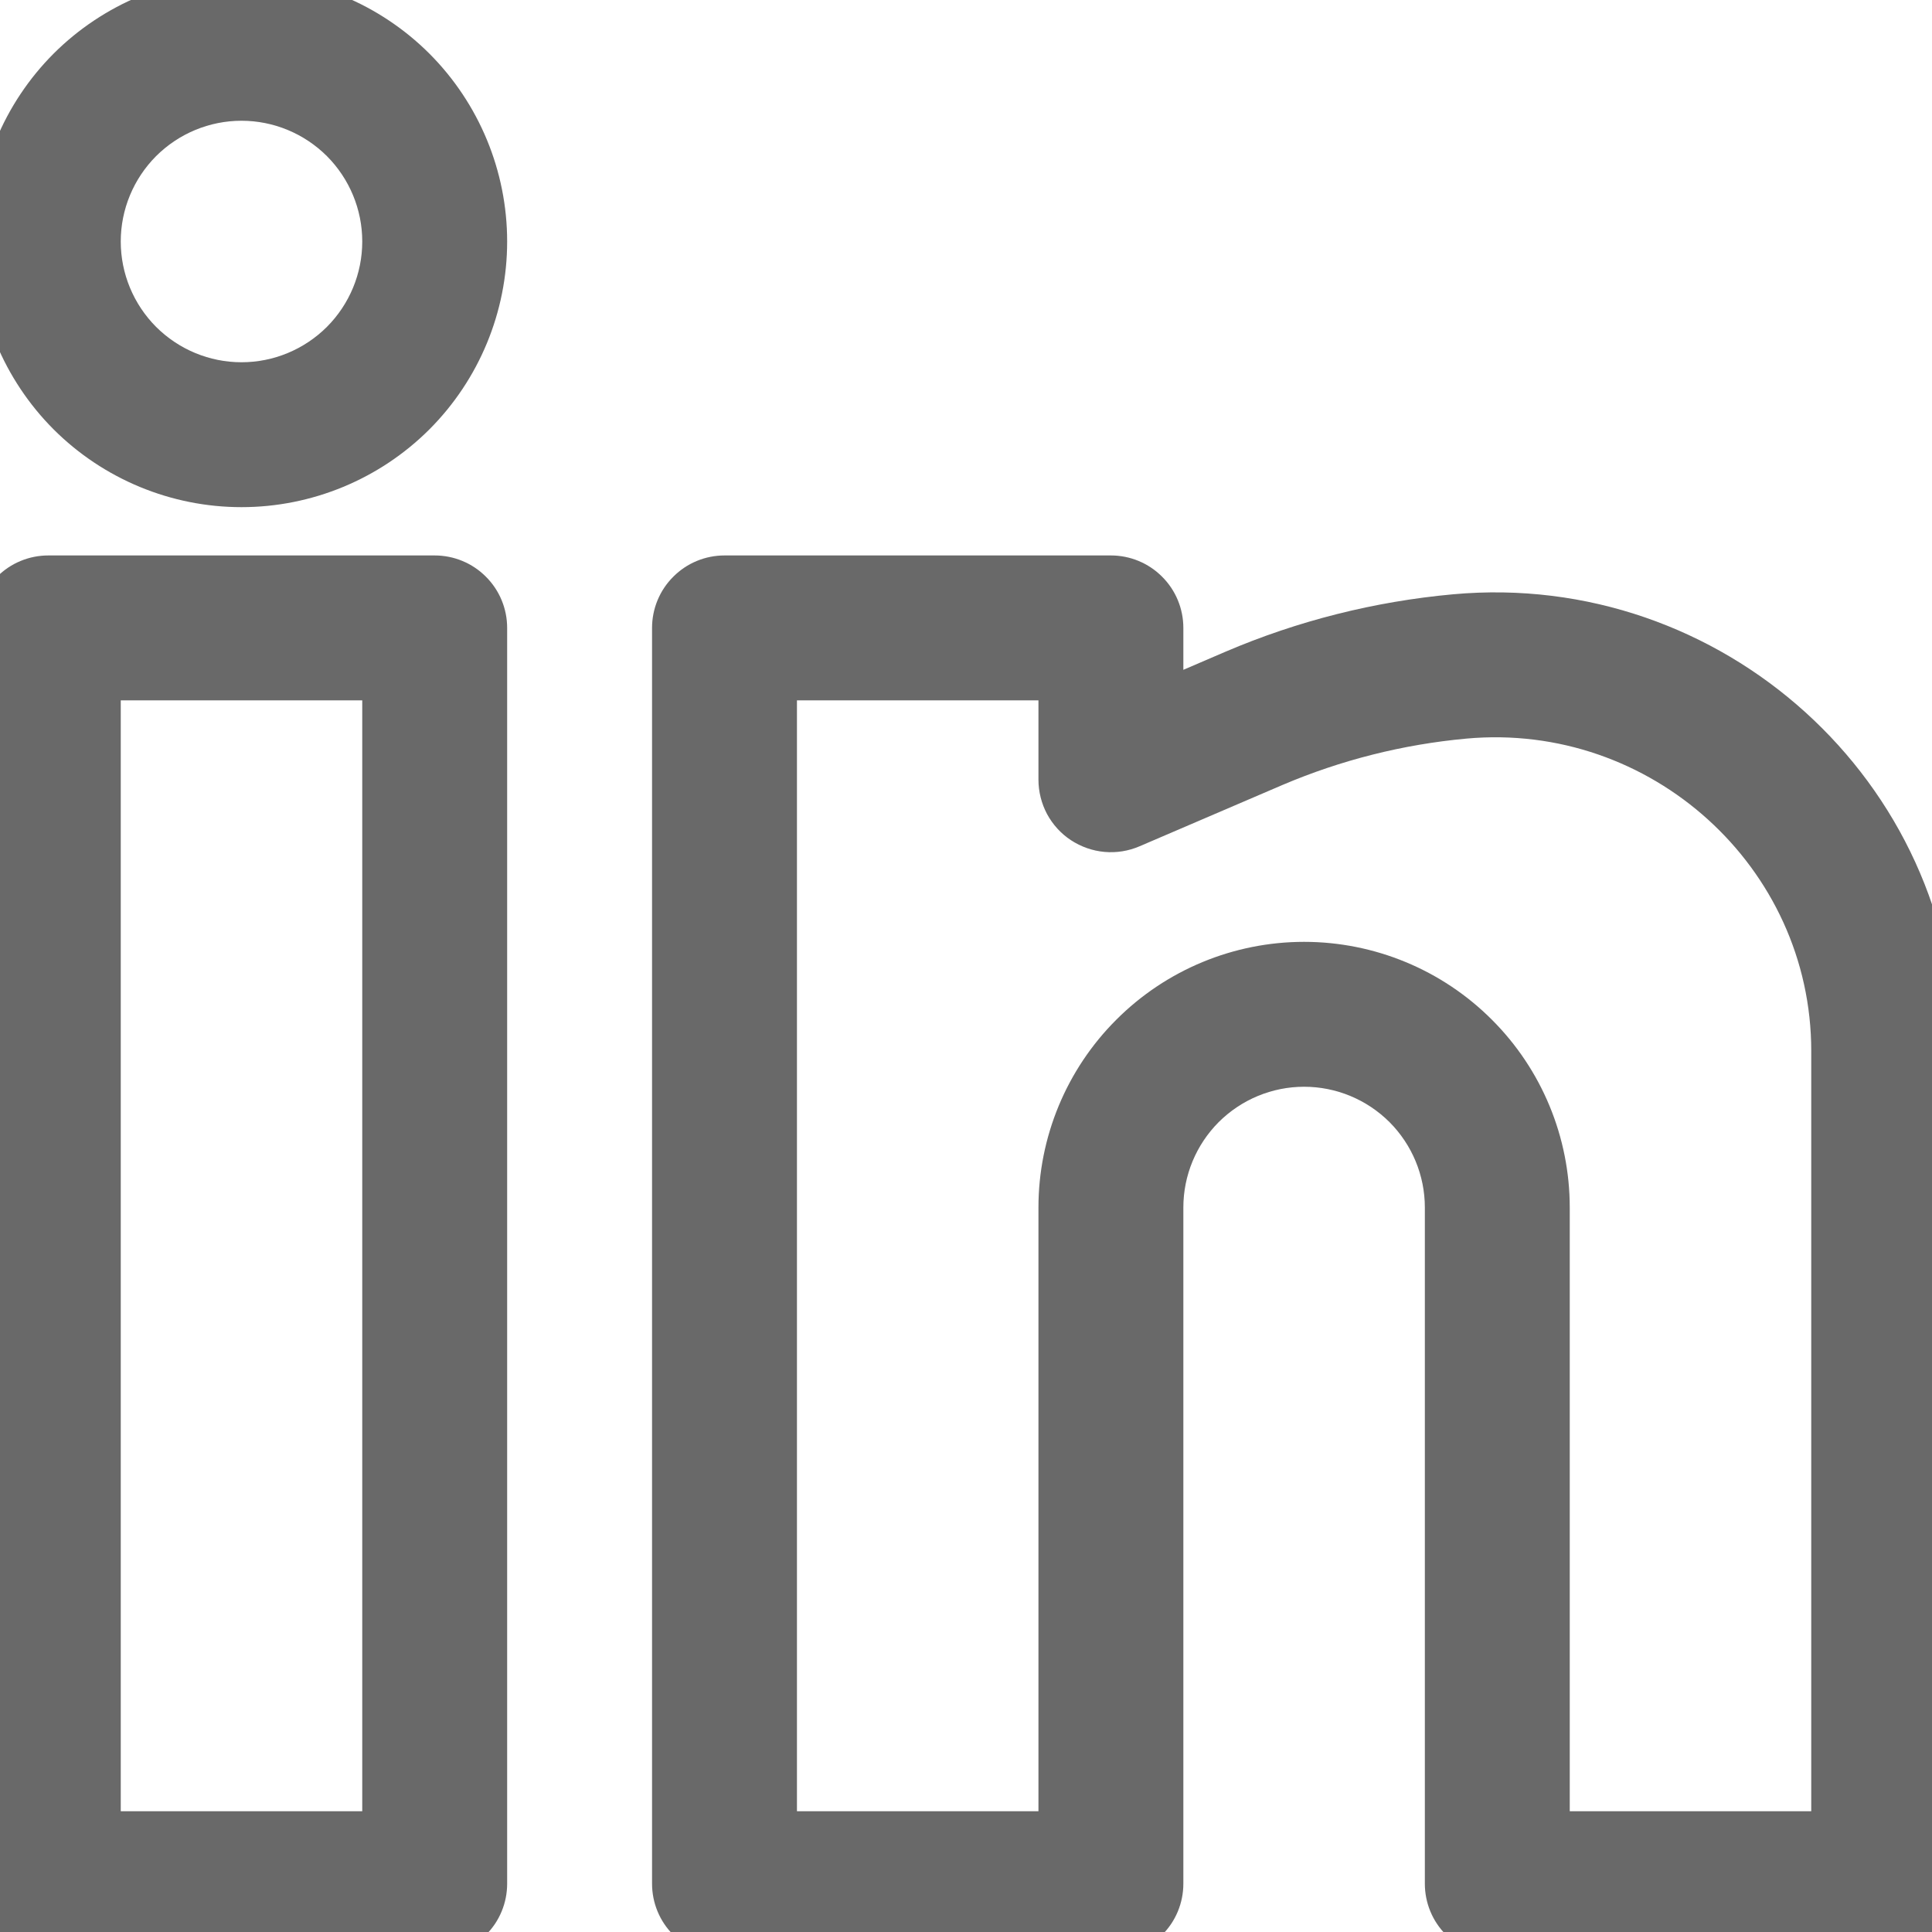
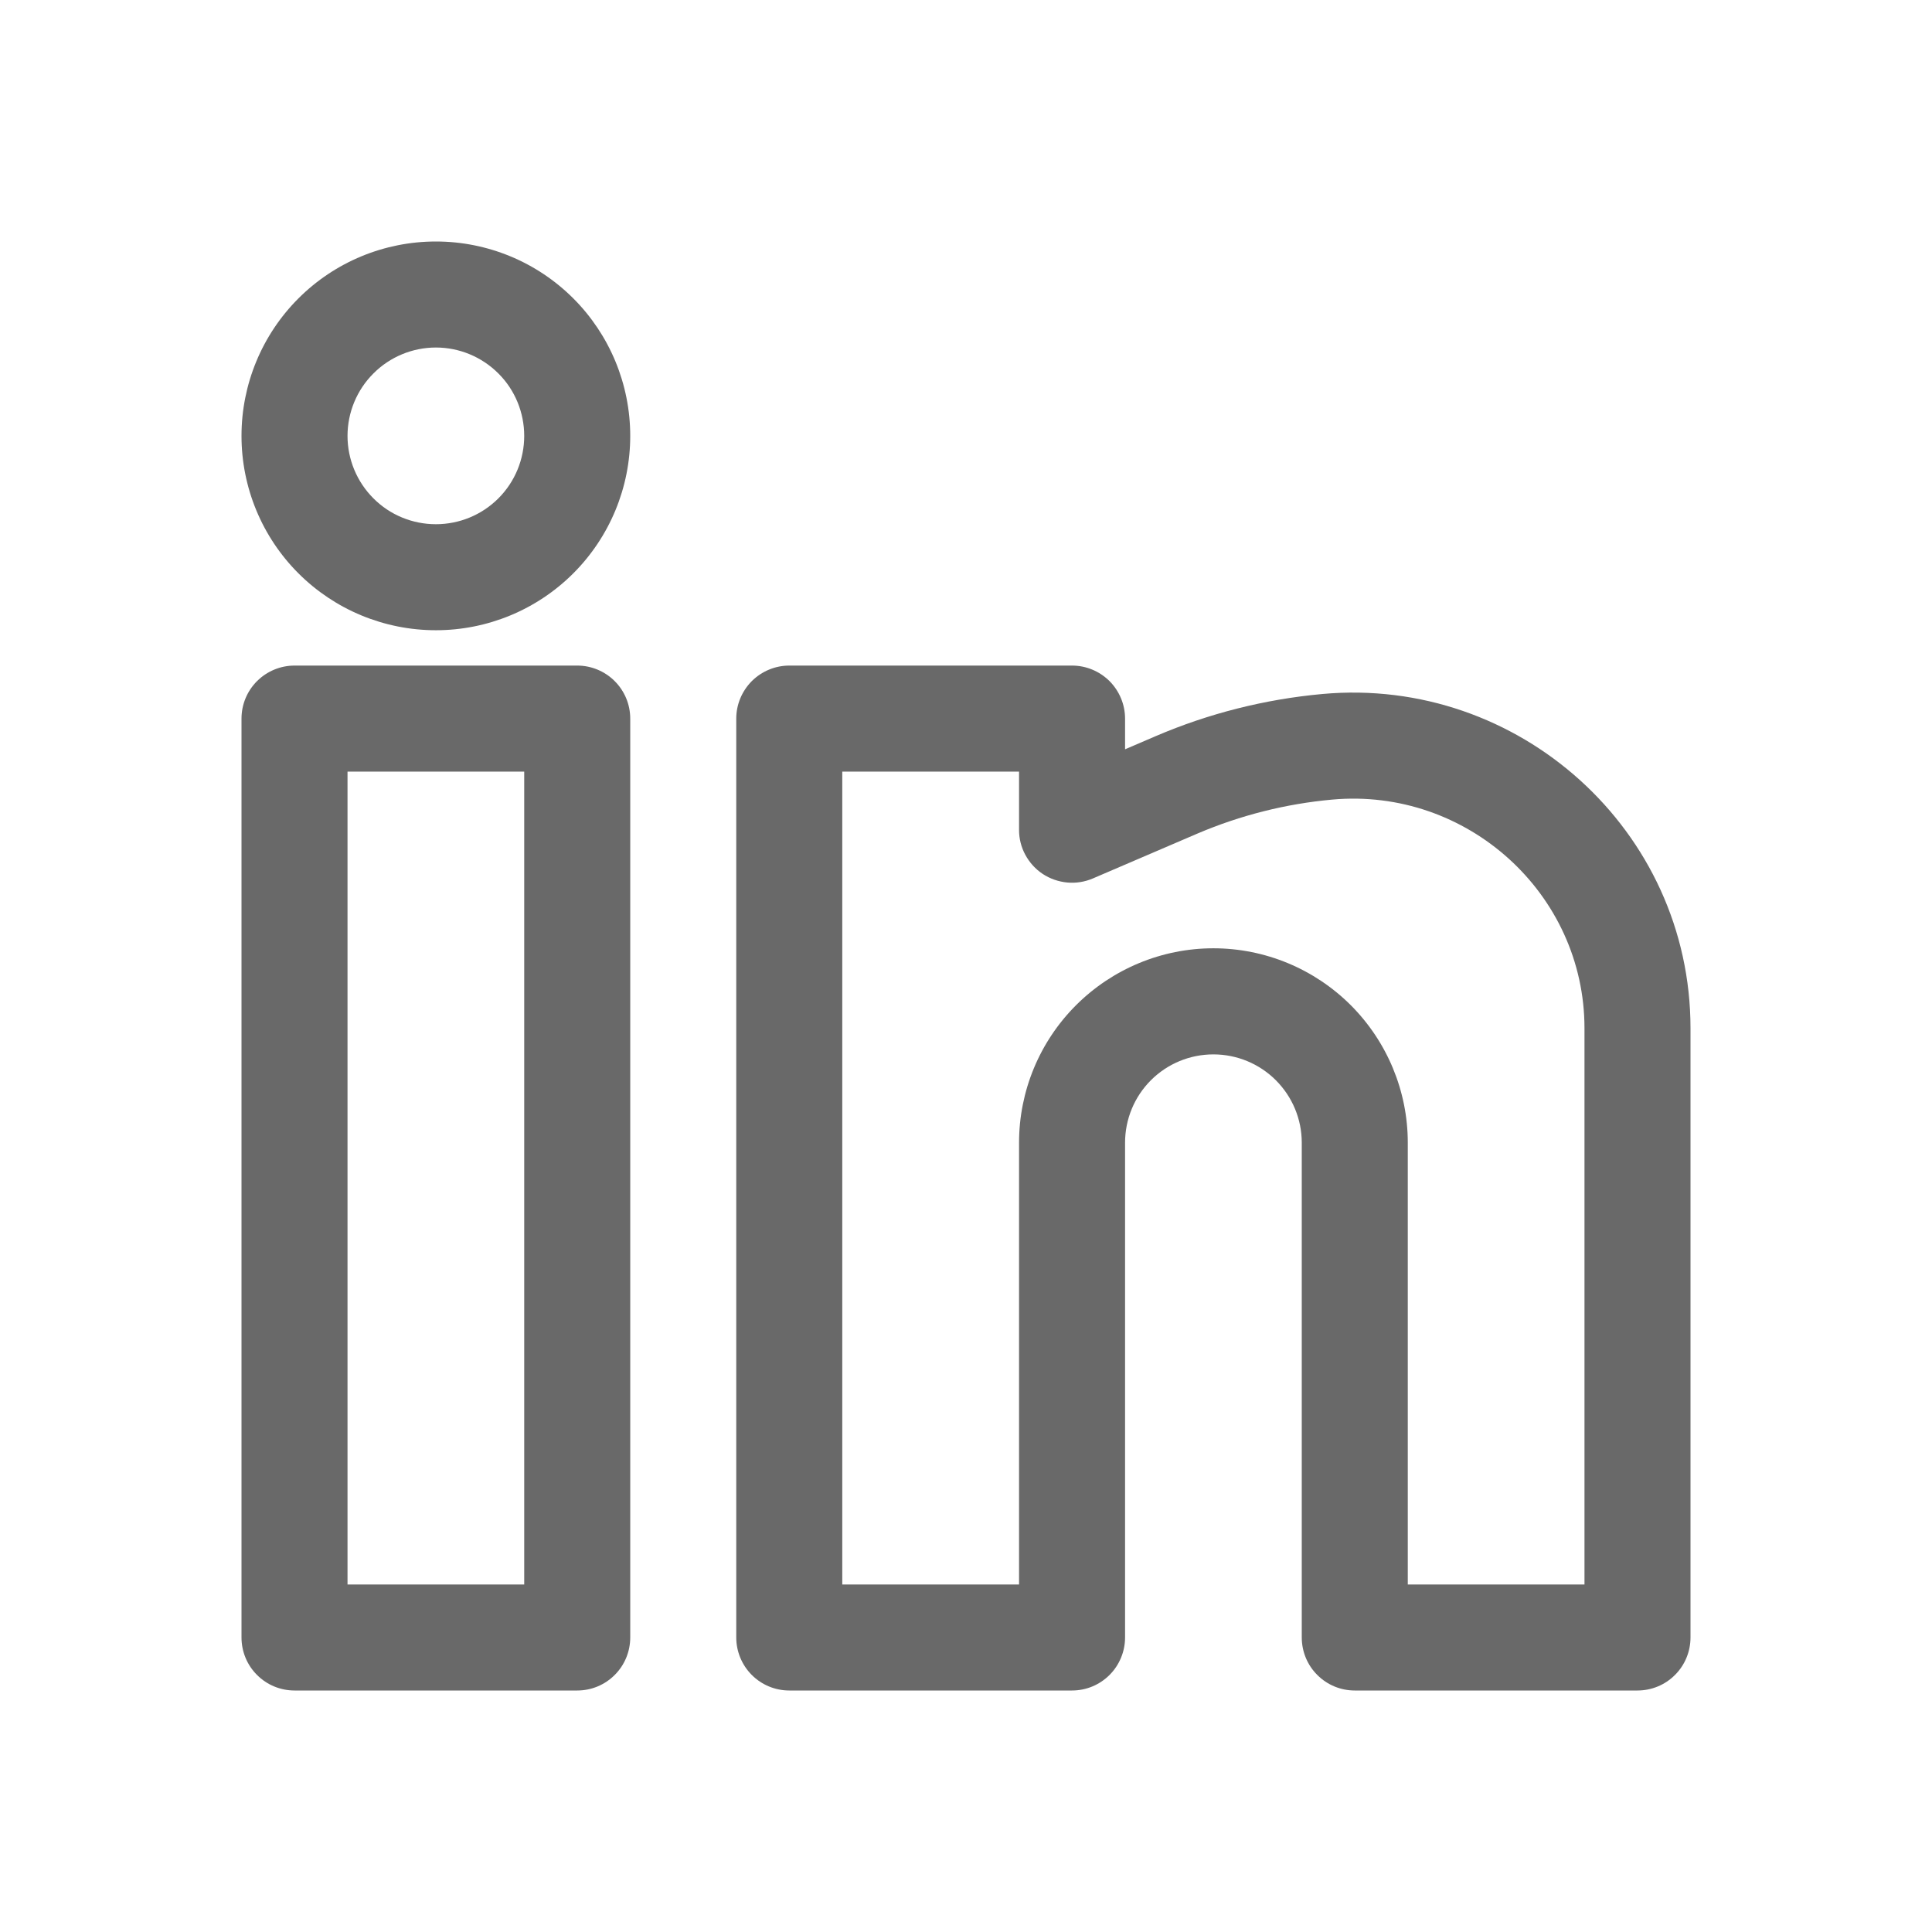
- <svg xmlns="http://www.w3.org/2000/svg" width="24" height="24" viewBox="0 0 20 20" fill="none">
-   <path id="Vector" fill-rule="evenodd" clip-rule="evenodd" d="M2.5 -0.25C1.771 -0.25 1.071 0.04 0.555 0.555C0.04 1.071 -0.25 1.771 -0.25 2.5C-0.25 3.229 0.04 3.929 0.555 4.445C1.071 4.96 1.771 5.25 2.5 5.25C3.229 5.25 3.929 4.96 4.445 4.445C4.96 3.929 5.25 3.229 5.25 2.5C5.25 1.771 4.96 1.071 4.445 0.555C3.929 0.04 3.229 -0.25 2.5 -0.25ZM1.25 2.5C1.25 2.168 1.382 1.851 1.616 1.616C1.851 1.382 2.168 1.25 2.5 1.25C2.832 1.25 3.149 1.382 3.384 1.616C3.618 1.851 3.75 2.168 3.75 2.5C3.75 2.832 3.618 3.149 3.384 3.384C3.149 3.618 2.832 3.75 2.5 3.75C2.168 3.75 1.851 3.618 1.616 3.384C1.382 3.149 1.25 2.832 1.25 2.5ZM-0.25 6.5C-0.25 6.301 -0.171 6.11 -0.03 5.97C0.11 5.829 0.301 5.75 0.5 5.75H4.5C4.699 5.75 4.89 5.829 5.03 5.97C5.171 6.11 5.25 6.301 5.25 6.5V19.5C5.25 19.699 5.171 19.89 5.03 20.03C4.89 20.171 4.699 20.25 4.5 20.25H0.5C0.301 20.25 0.11 20.171 -0.03 20.03C-0.171 19.89 -0.25 19.699 -0.25 19.5V6.5ZM1.25 7.25V18.75H3.75V7.25H1.25ZM6.75 6.5C6.75 6.301 6.829 6.11 6.97 5.97C7.11 5.829 7.301 5.75 7.5 5.75H11.5C11.699 5.75 11.89 5.829 12.03 5.97C12.171 6.11 12.25 6.301 12.25 6.5V6.934L12.685 6.747C13.435 6.426 14.231 6.226 15.043 6.152C17.818 5.9 20.25 8.08 20.25 10.88V19.5C20.25 19.699 20.171 19.89 20.03 20.03C19.89 20.171 19.699 20.25 19.5 20.25H15.5C15.301 20.25 15.11 20.171 14.97 20.03C14.829 19.89 14.75 19.699 14.75 19.5V12.5C14.75 12.168 14.618 11.851 14.384 11.616C14.149 11.382 13.832 11.25 13.5 11.25C13.168 11.25 12.851 11.382 12.616 11.616C12.382 11.851 12.25 12.168 12.25 12.5V19.5C12.25 19.699 12.171 19.89 12.03 20.03C11.89 20.171 11.699 20.25 11.5 20.25H7.5C7.301 20.25 7.11 20.171 6.97 20.03C6.829 19.89 6.75 19.699 6.75 19.5V6.5ZM8.25 7.25V18.75H10.75V12.5C10.75 11.771 11.04 11.071 11.556 10.556C12.071 10.04 12.771 9.75 13.5 9.75C14.229 9.75 14.929 10.04 15.444 10.556C15.96 11.071 16.25 11.771 16.25 12.5V18.75H18.75V10.88C18.75 8.976 17.089 7.472 15.18 7.646C14.524 7.706 13.882 7.868 13.276 8.126L11.796 8.761C11.682 8.81 11.557 8.83 11.434 8.819C11.31 8.808 11.191 8.766 11.087 8.698C10.983 8.63 10.898 8.536 10.839 8.427C10.781 8.318 10.75 8.195 10.75 8.071V7.25H8.25Z" fill="#696969" />
+ <svg xmlns="http://www.w3.org/2000/svg" width="24" height="24" viewBox="0 0 24 24" fill="none">
+   <path fill-rule="evenodd" clip-rule="evenodd" d="M5.415 3C4.774 3 4.16 3.254 3.707 3.707C3.254 4.16 3 4.774 3 5.415C3 6.055 3.254 6.669 3.707 7.122C4.16 7.575 4.774 7.829 5.415 7.829C6.055 7.829 6.669 7.575 7.122 7.122C7.575 6.669 7.829 6.055 7.829 5.415C7.829 4.774 7.575 4.16 7.122 3.707C6.669 3.254 6.055 3 5.415 3ZM4.317 5.415C4.317 5.124 4.433 4.844 4.639 4.639C4.844 4.433 5.124 4.317 5.415 4.317C5.706 4.317 5.985 4.433 6.191 4.639C6.397 4.844 6.512 5.124 6.512 5.415C6.512 5.706 6.397 5.985 6.191 6.191C5.985 6.397 5.706 6.512 5.415 6.512C5.124 6.512 4.844 6.397 4.639 6.191C4.433 5.985 4.317 5.706 4.317 5.415ZM3 8.927C3 8.752 3.069 8.585 3.193 8.461C3.316 8.338 3.484 8.268 3.659 8.268H7.171C7.345 8.268 7.513 8.338 7.636 8.461C7.76 8.585 7.829 8.752 7.829 8.927V20.341C7.829 20.516 7.76 20.684 7.636 20.807C7.513 20.931 7.345 21 7.171 21H3.659C3.484 21 3.316 20.931 3.193 20.807C3.069 20.684 3 20.516 3 20.341V8.927ZM4.317 9.585V19.683H6.512V9.585H4.317ZM9.146 8.927C9.146 8.752 9.216 8.585 9.339 8.461C9.463 8.338 9.63 8.268 9.805 8.268H13.317C13.492 8.268 13.659 8.338 13.783 8.461C13.906 8.585 13.976 8.752 13.976 8.927V9.308L14.358 9.144C15.016 8.862 15.715 8.686 16.428 8.621C18.865 8.4 21 10.314 21 12.773V20.341C21 20.516 20.931 20.684 20.807 20.807C20.684 20.931 20.516 21 20.341 21H16.829C16.655 21 16.487 20.931 16.364 20.807C16.24 20.684 16.171 20.516 16.171 20.341V14.195C16.171 13.904 16.055 13.625 15.849 13.419C15.643 13.213 15.364 13.098 15.073 13.098C14.782 13.098 14.503 13.213 14.297 13.419C14.091 13.625 13.976 13.904 13.976 14.195V20.341C13.976 20.516 13.906 20.684 13.783 20.807C13.659 20.931 13.492 21 13.317 21H9.805C9.63 21 9.463 20.931 9.339 20.807C9.216 20.684 9.146 20.516 9.146 20.341V8.927ZM10.463 9.585V19.683H12.659V14.195C12.659 13.555 12.913 12.941 13.366 12.488C13.819 12.035 14.433 11.78 15.073 11.78C15.714 11.78 16.328 12.035 16.781 12.488C17.233 12.941 17.488 13.555 17.488 14.195V19.683H19.683V12.773C19.683 11.101 18.224 9.78 16.548 9.933C15.972 9.985 15.408 10.128 14.877 10.354L13.577 10.912C13.477 10.955 13.367 10.973 13.259 10.963C13.15 10.953 13.046 10.917 12.954 10.857C12.863 10.797 12.789 10.715 12.737 10.619C12.685 10.523 12.658 10.415 12.659 10.306V9.585H10.463Z" fill="#696969" />
</svg>
